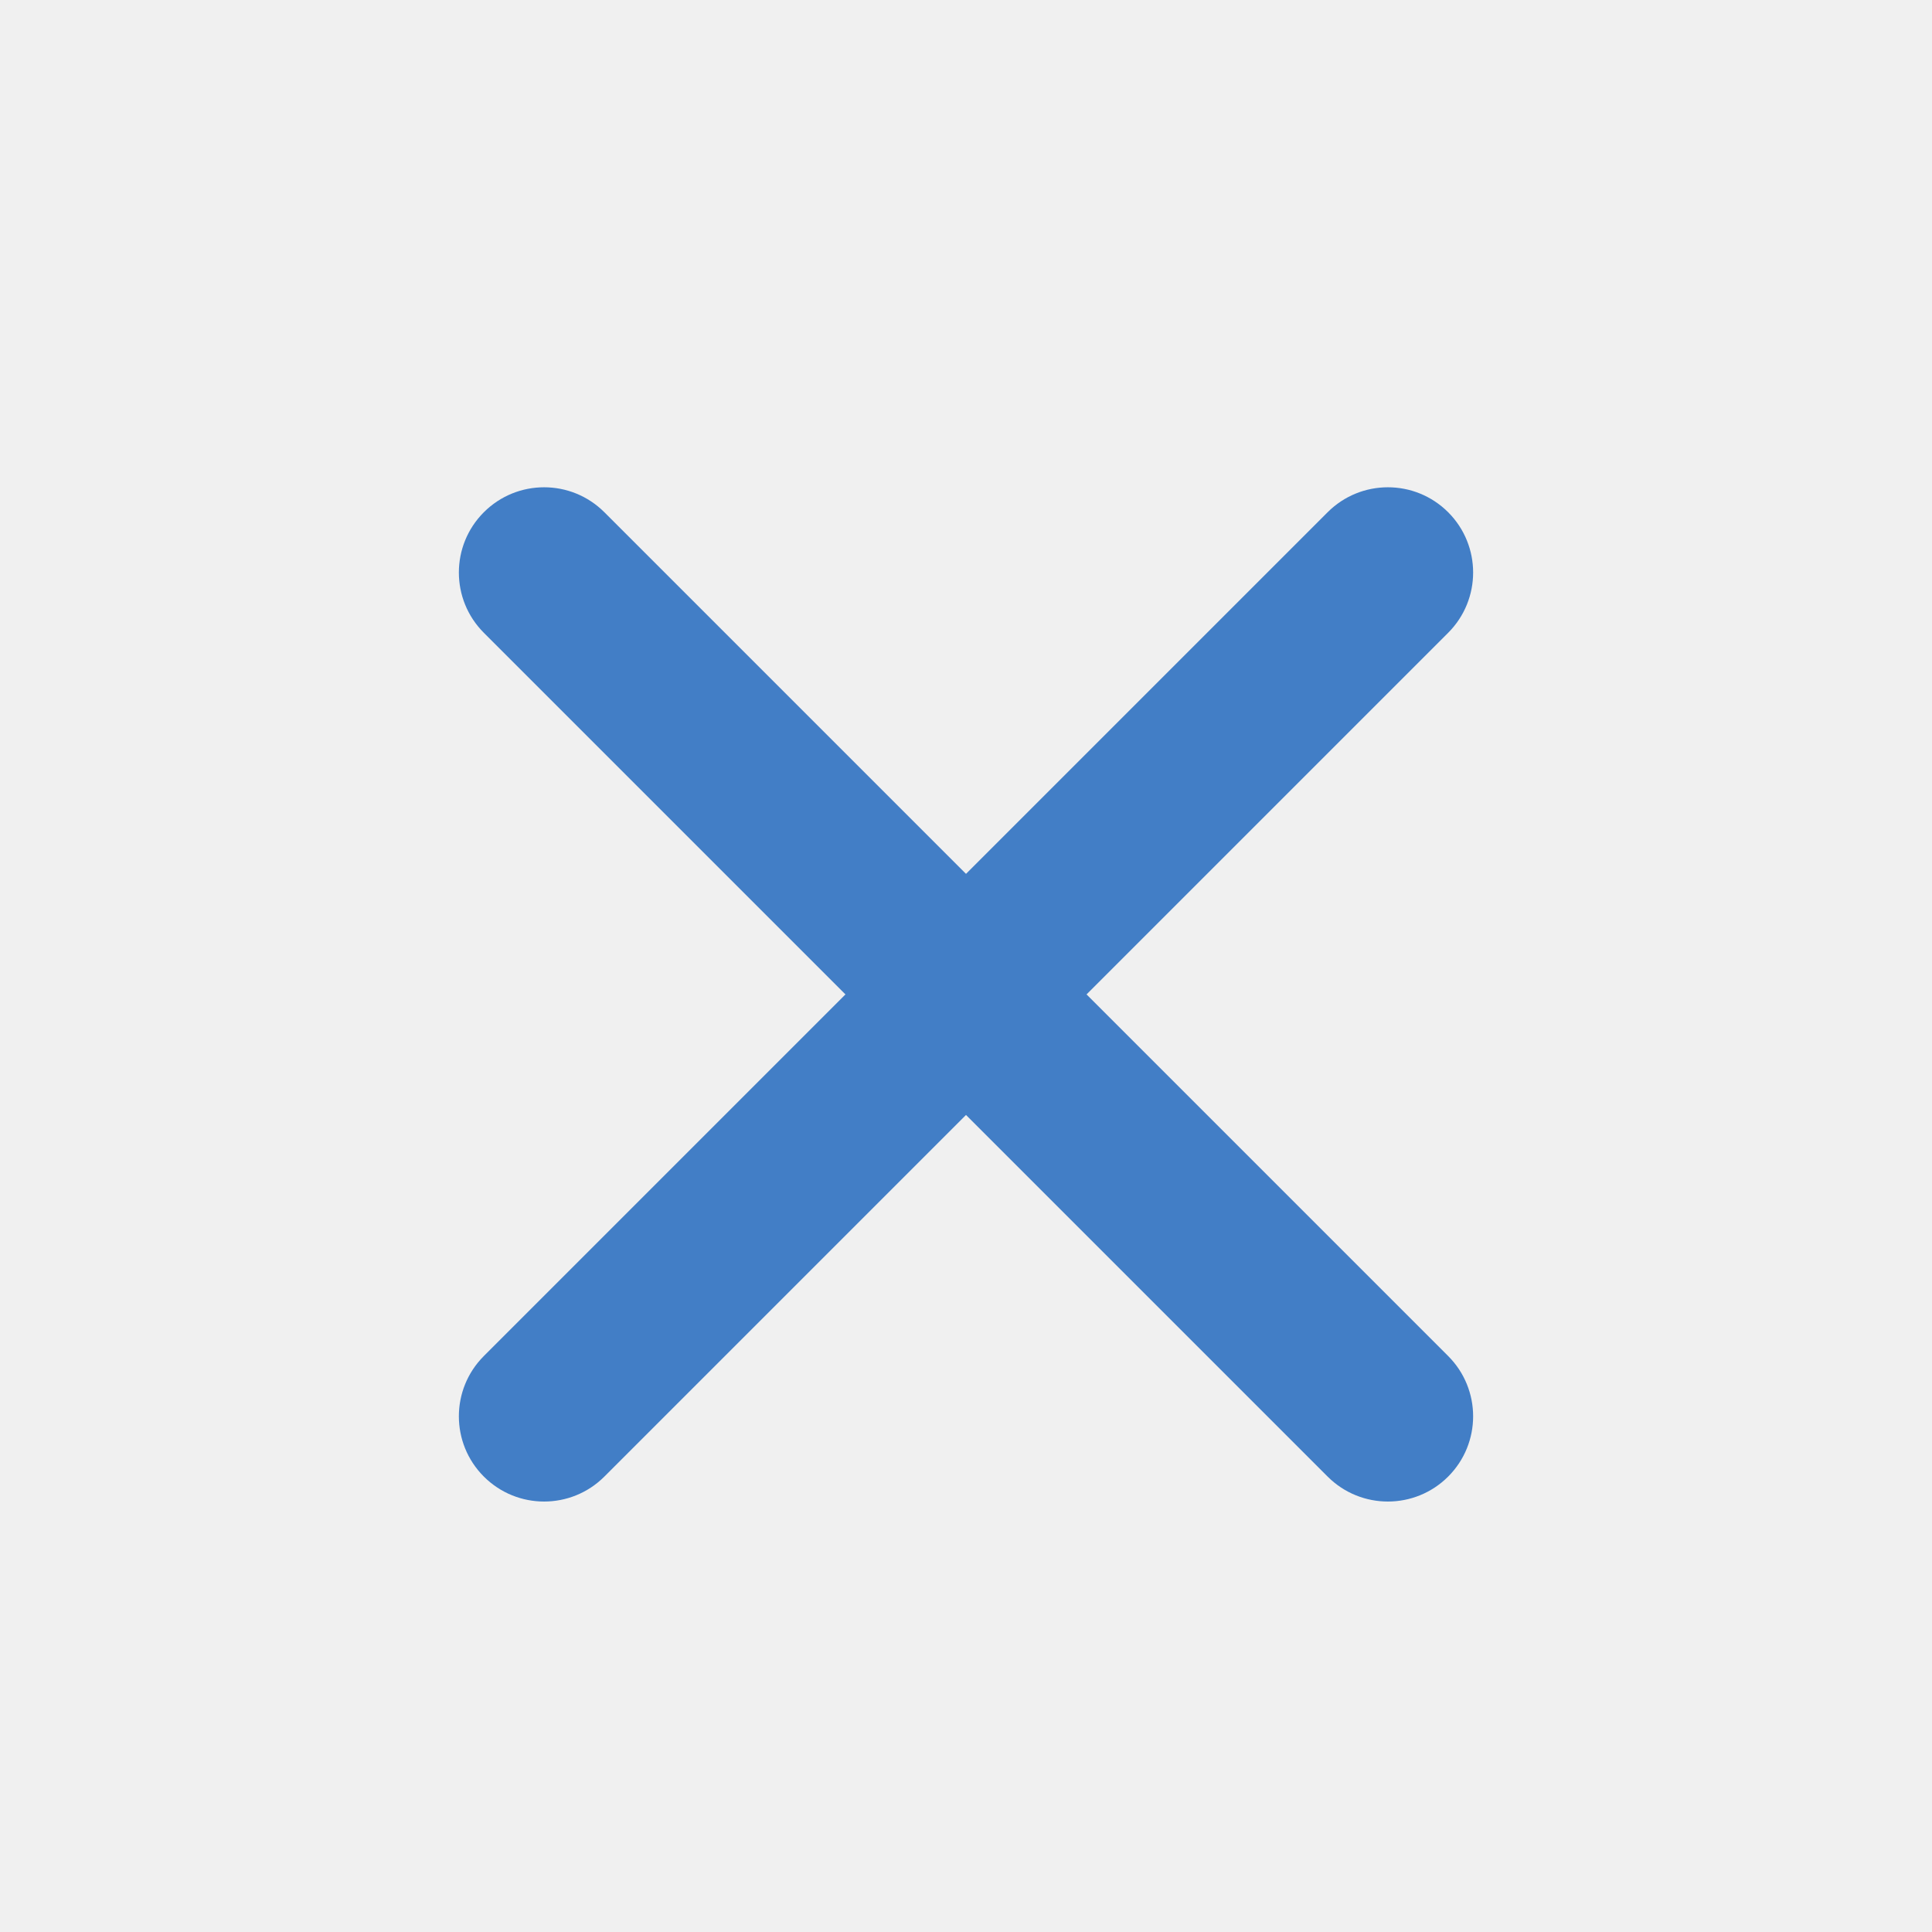
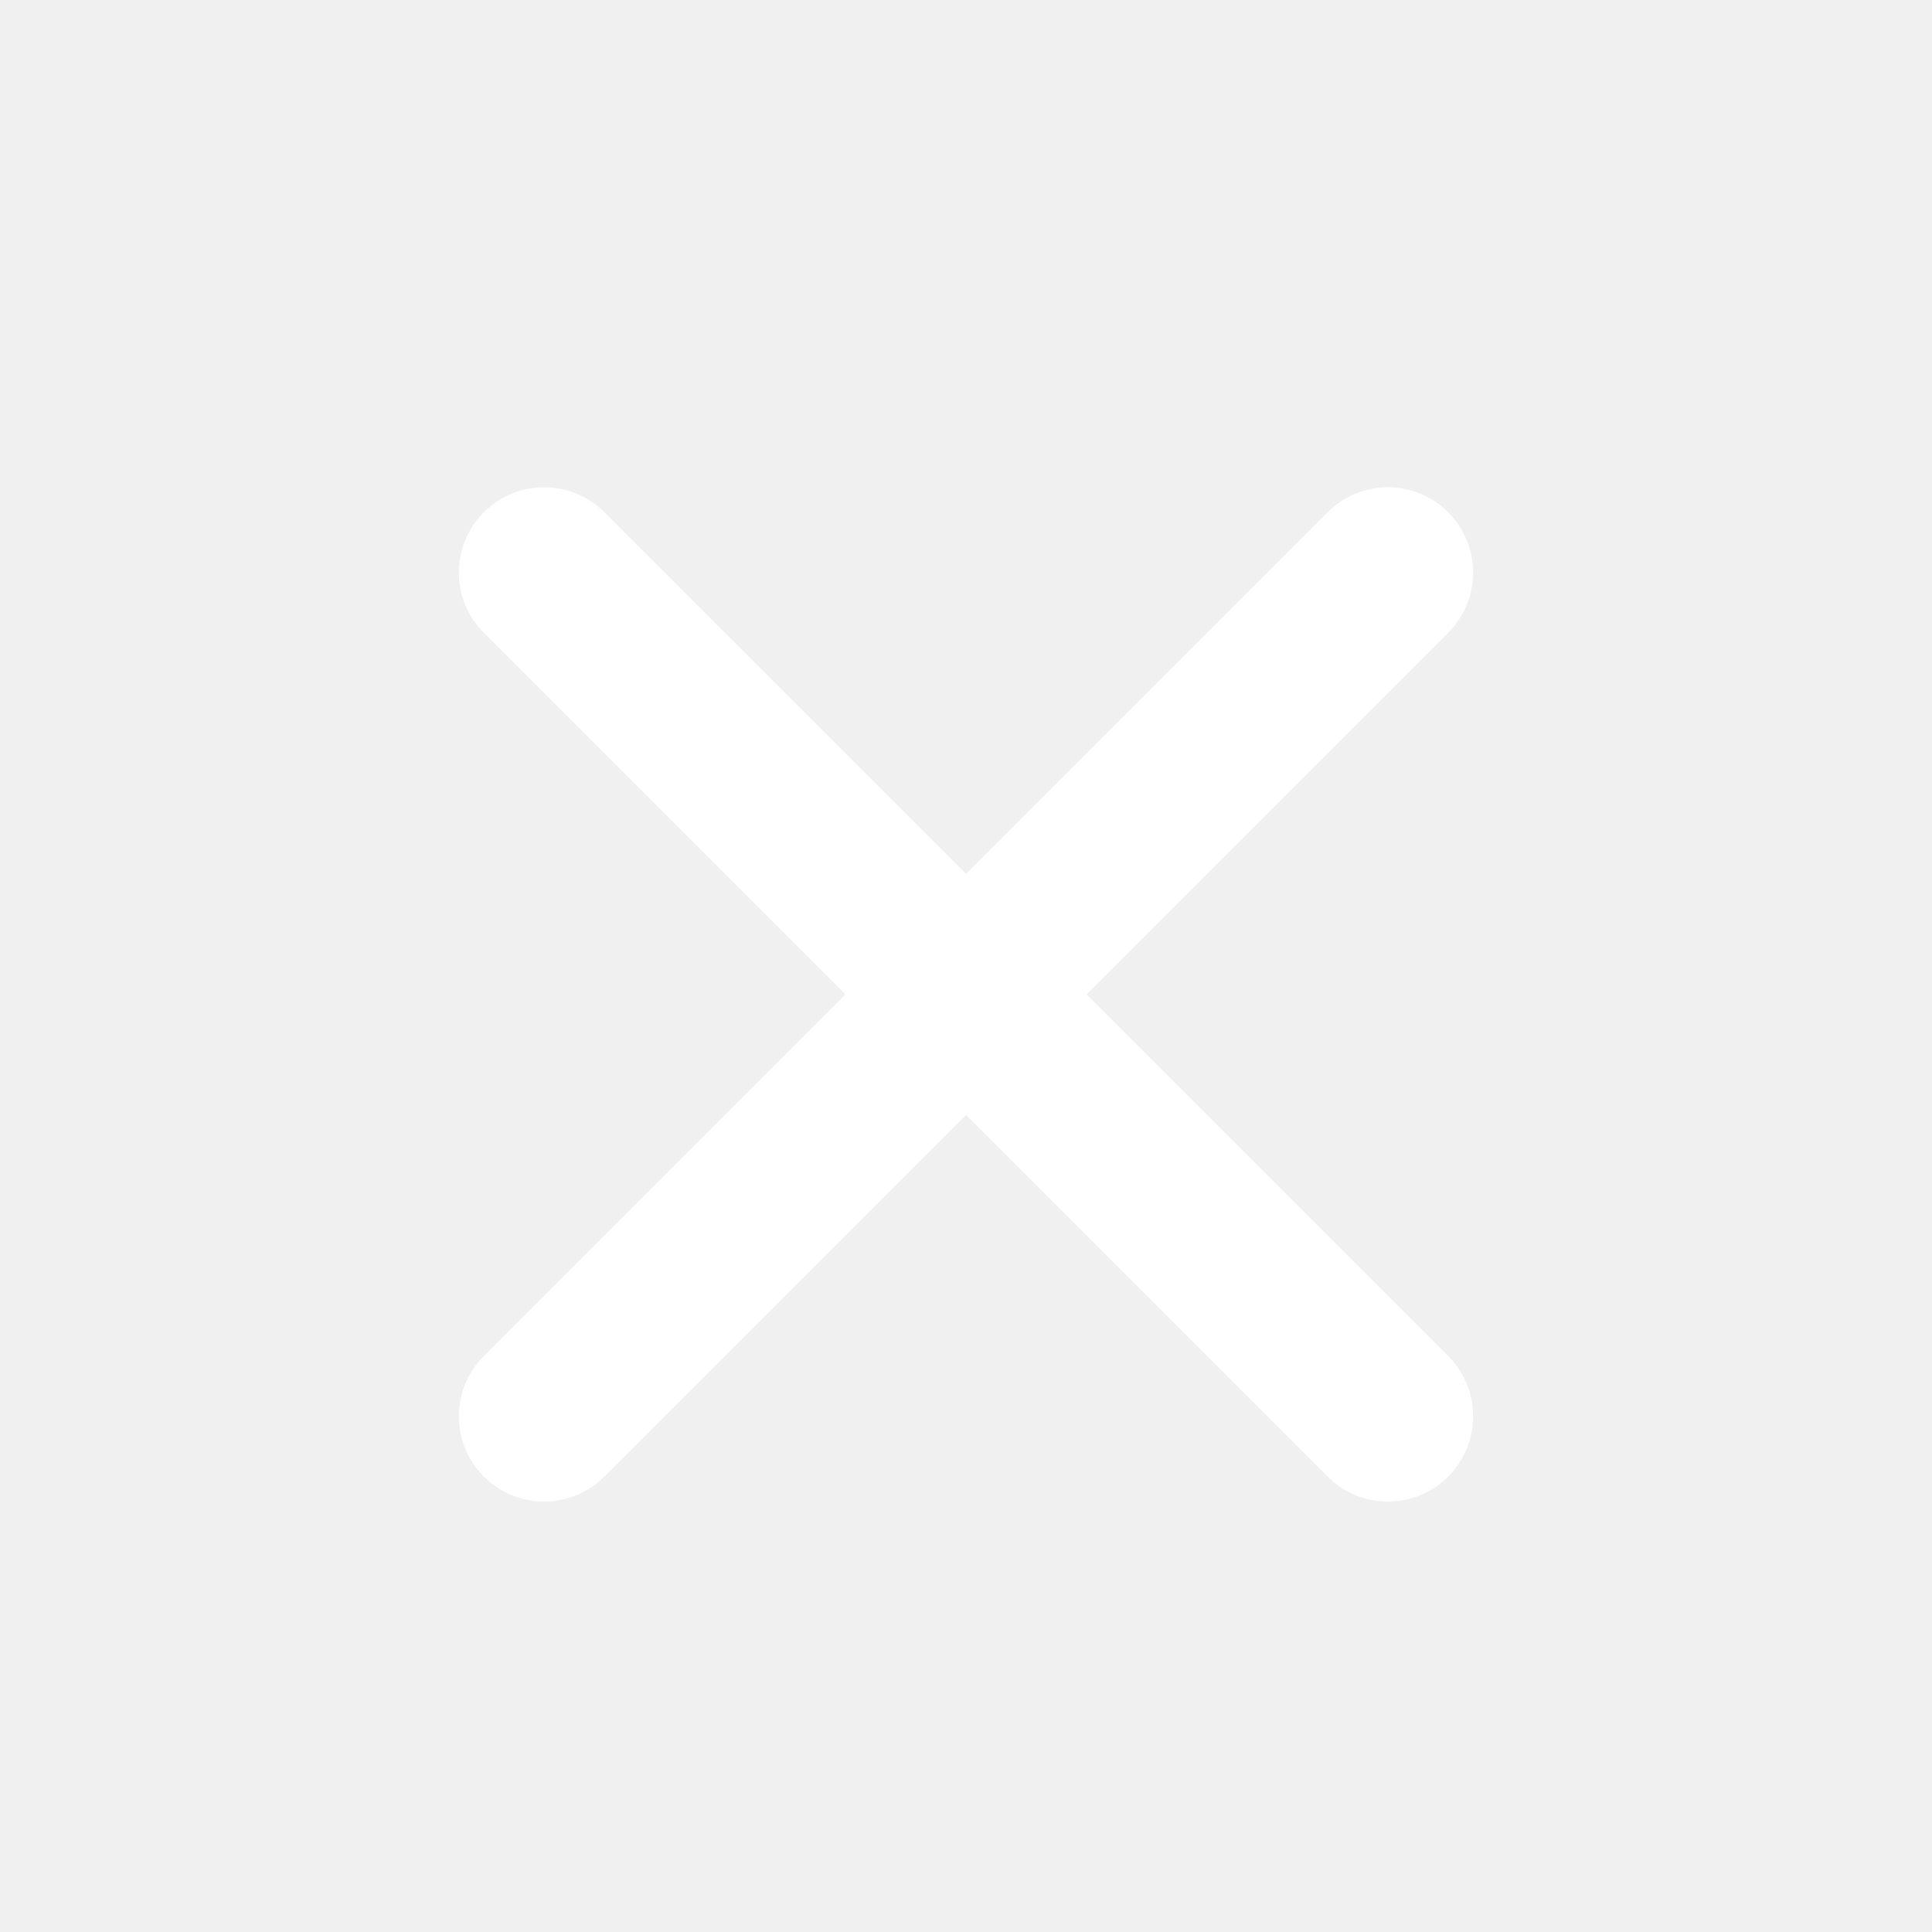
<svg xmlns="http://www.w3.org/2000/svg" width="34" height="34">
-   <g fill="#427EC6" fill-rule="evenodd">
+   <g fill="#fff" fill-rule="evenodd">
    <rect transform="rotate(45 17 17.5)" x="5" y="16" width="24" height="3" rx="1.5" />
    <rect transform="rotate(-45 17 17.5)" x="5" y="16" width="24" height="3" rx="1.5" />
  </g>
</svg>
